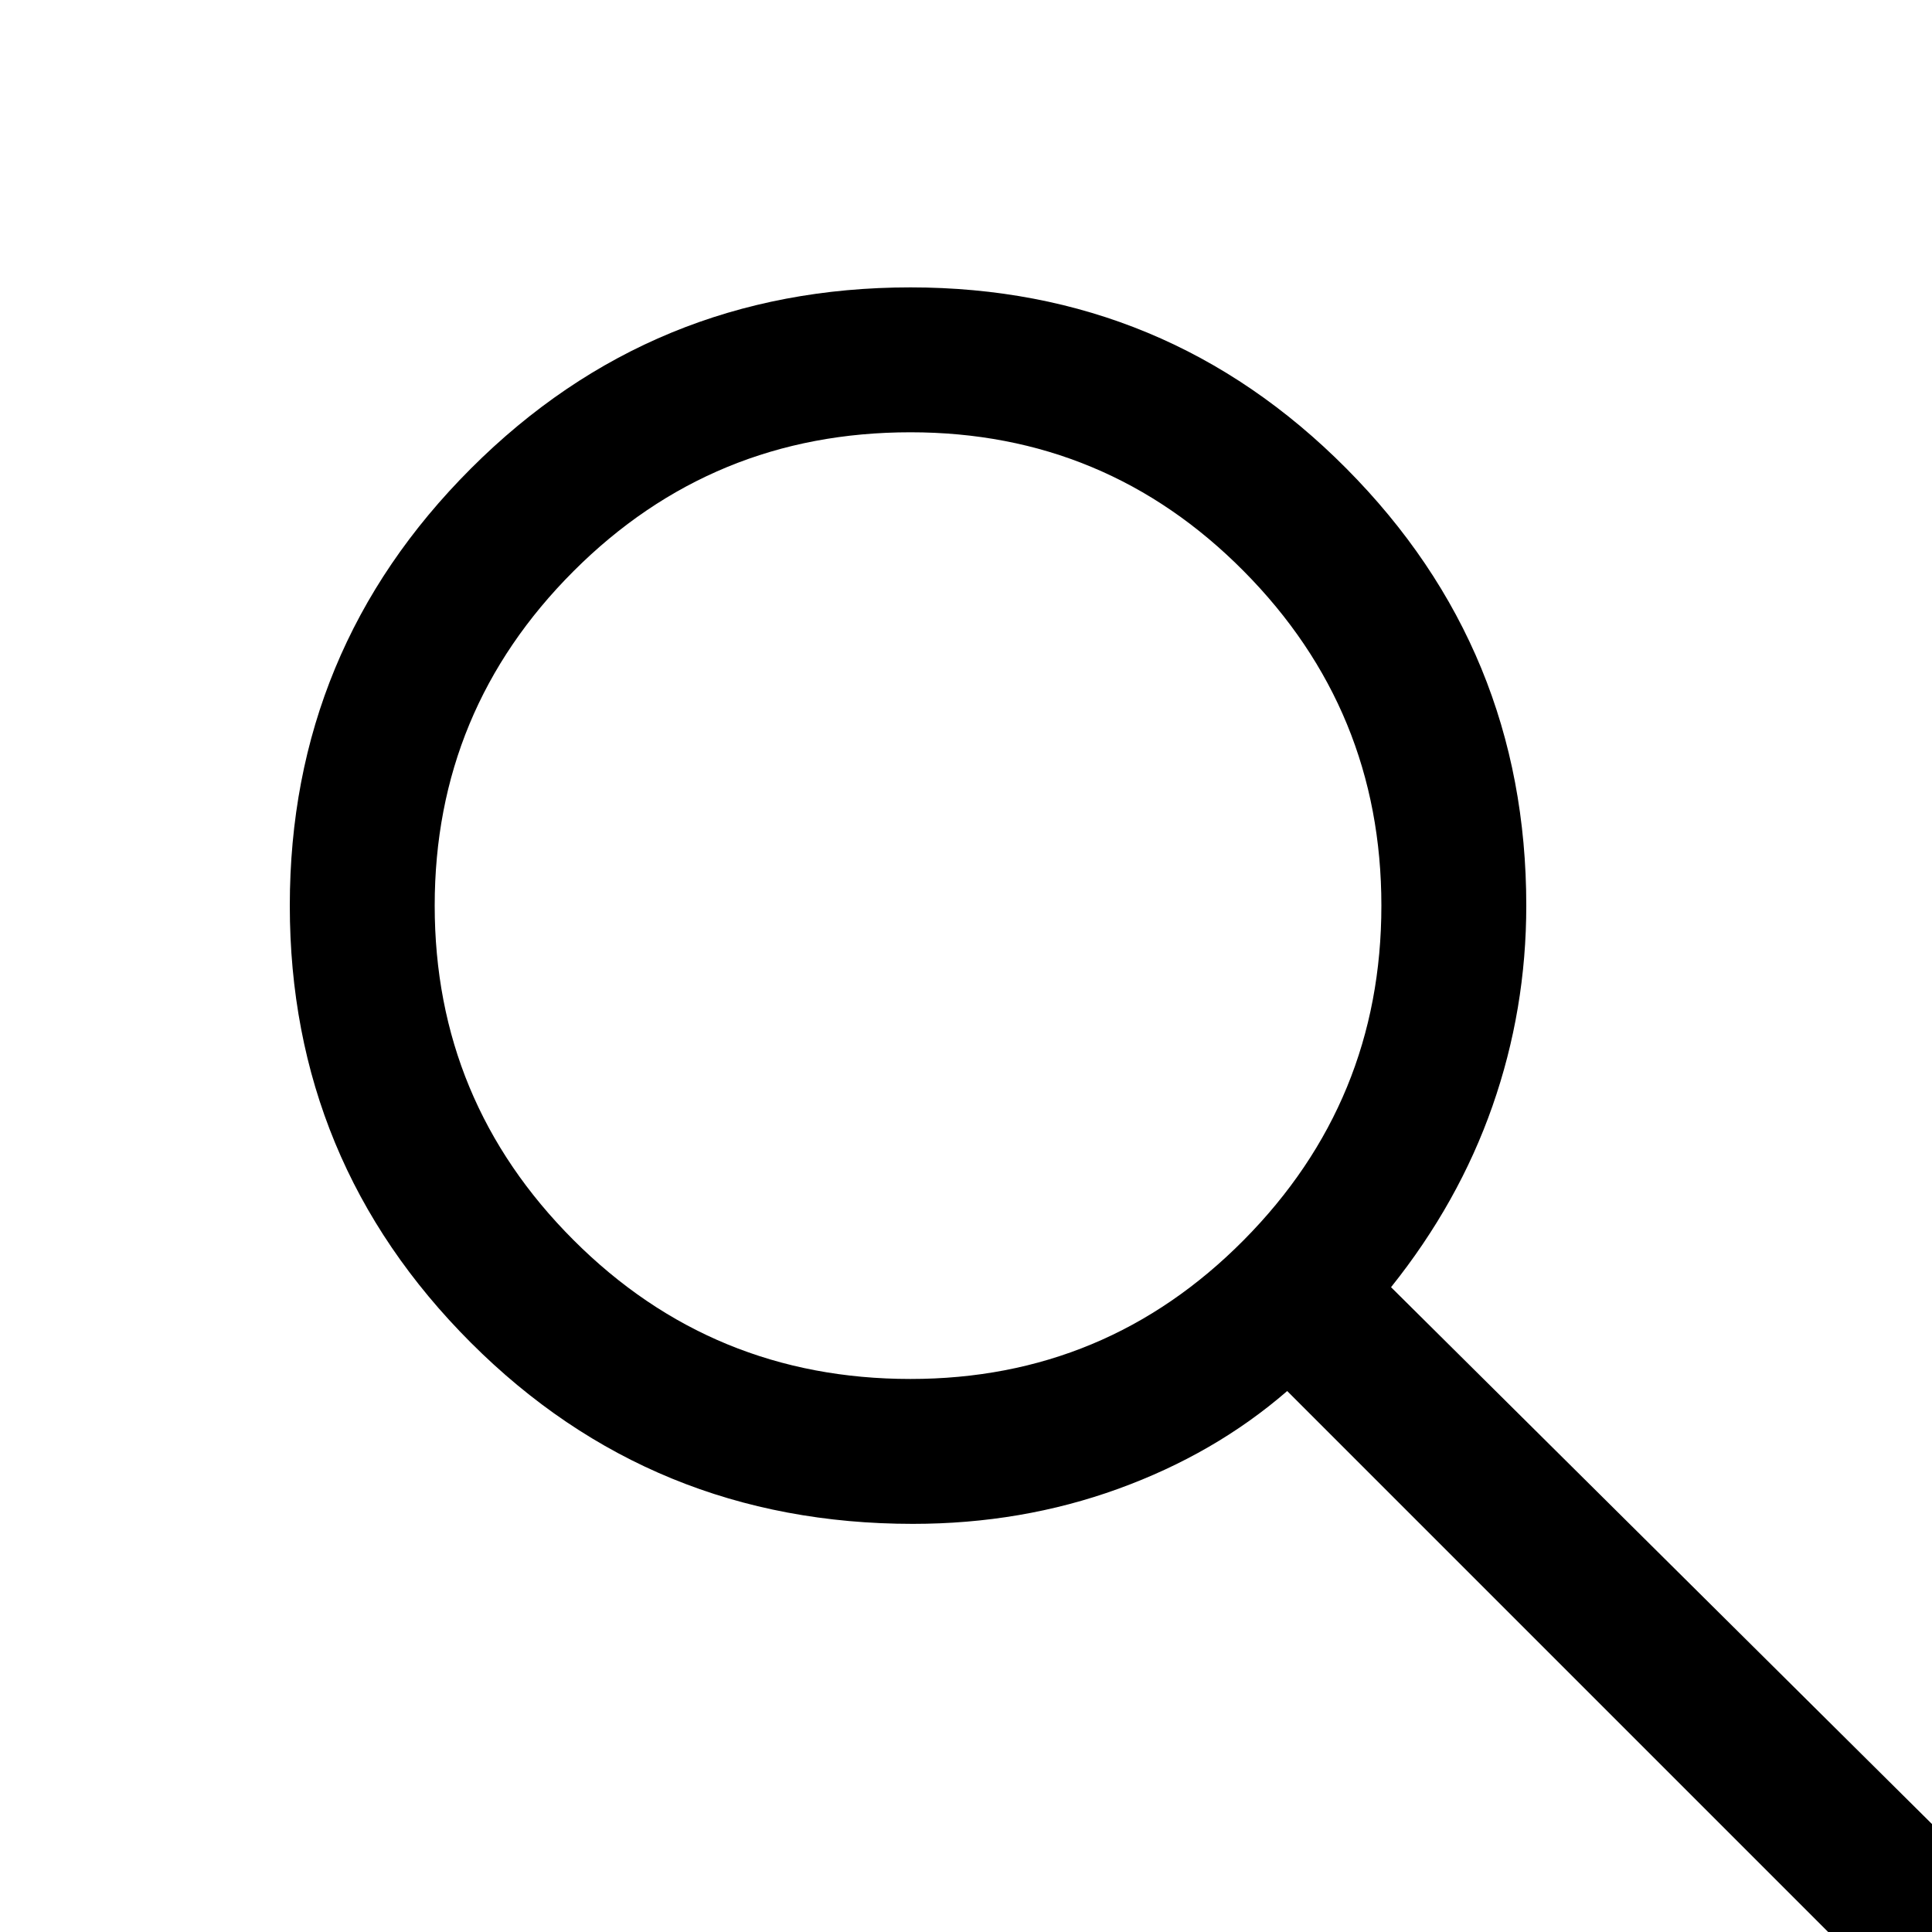
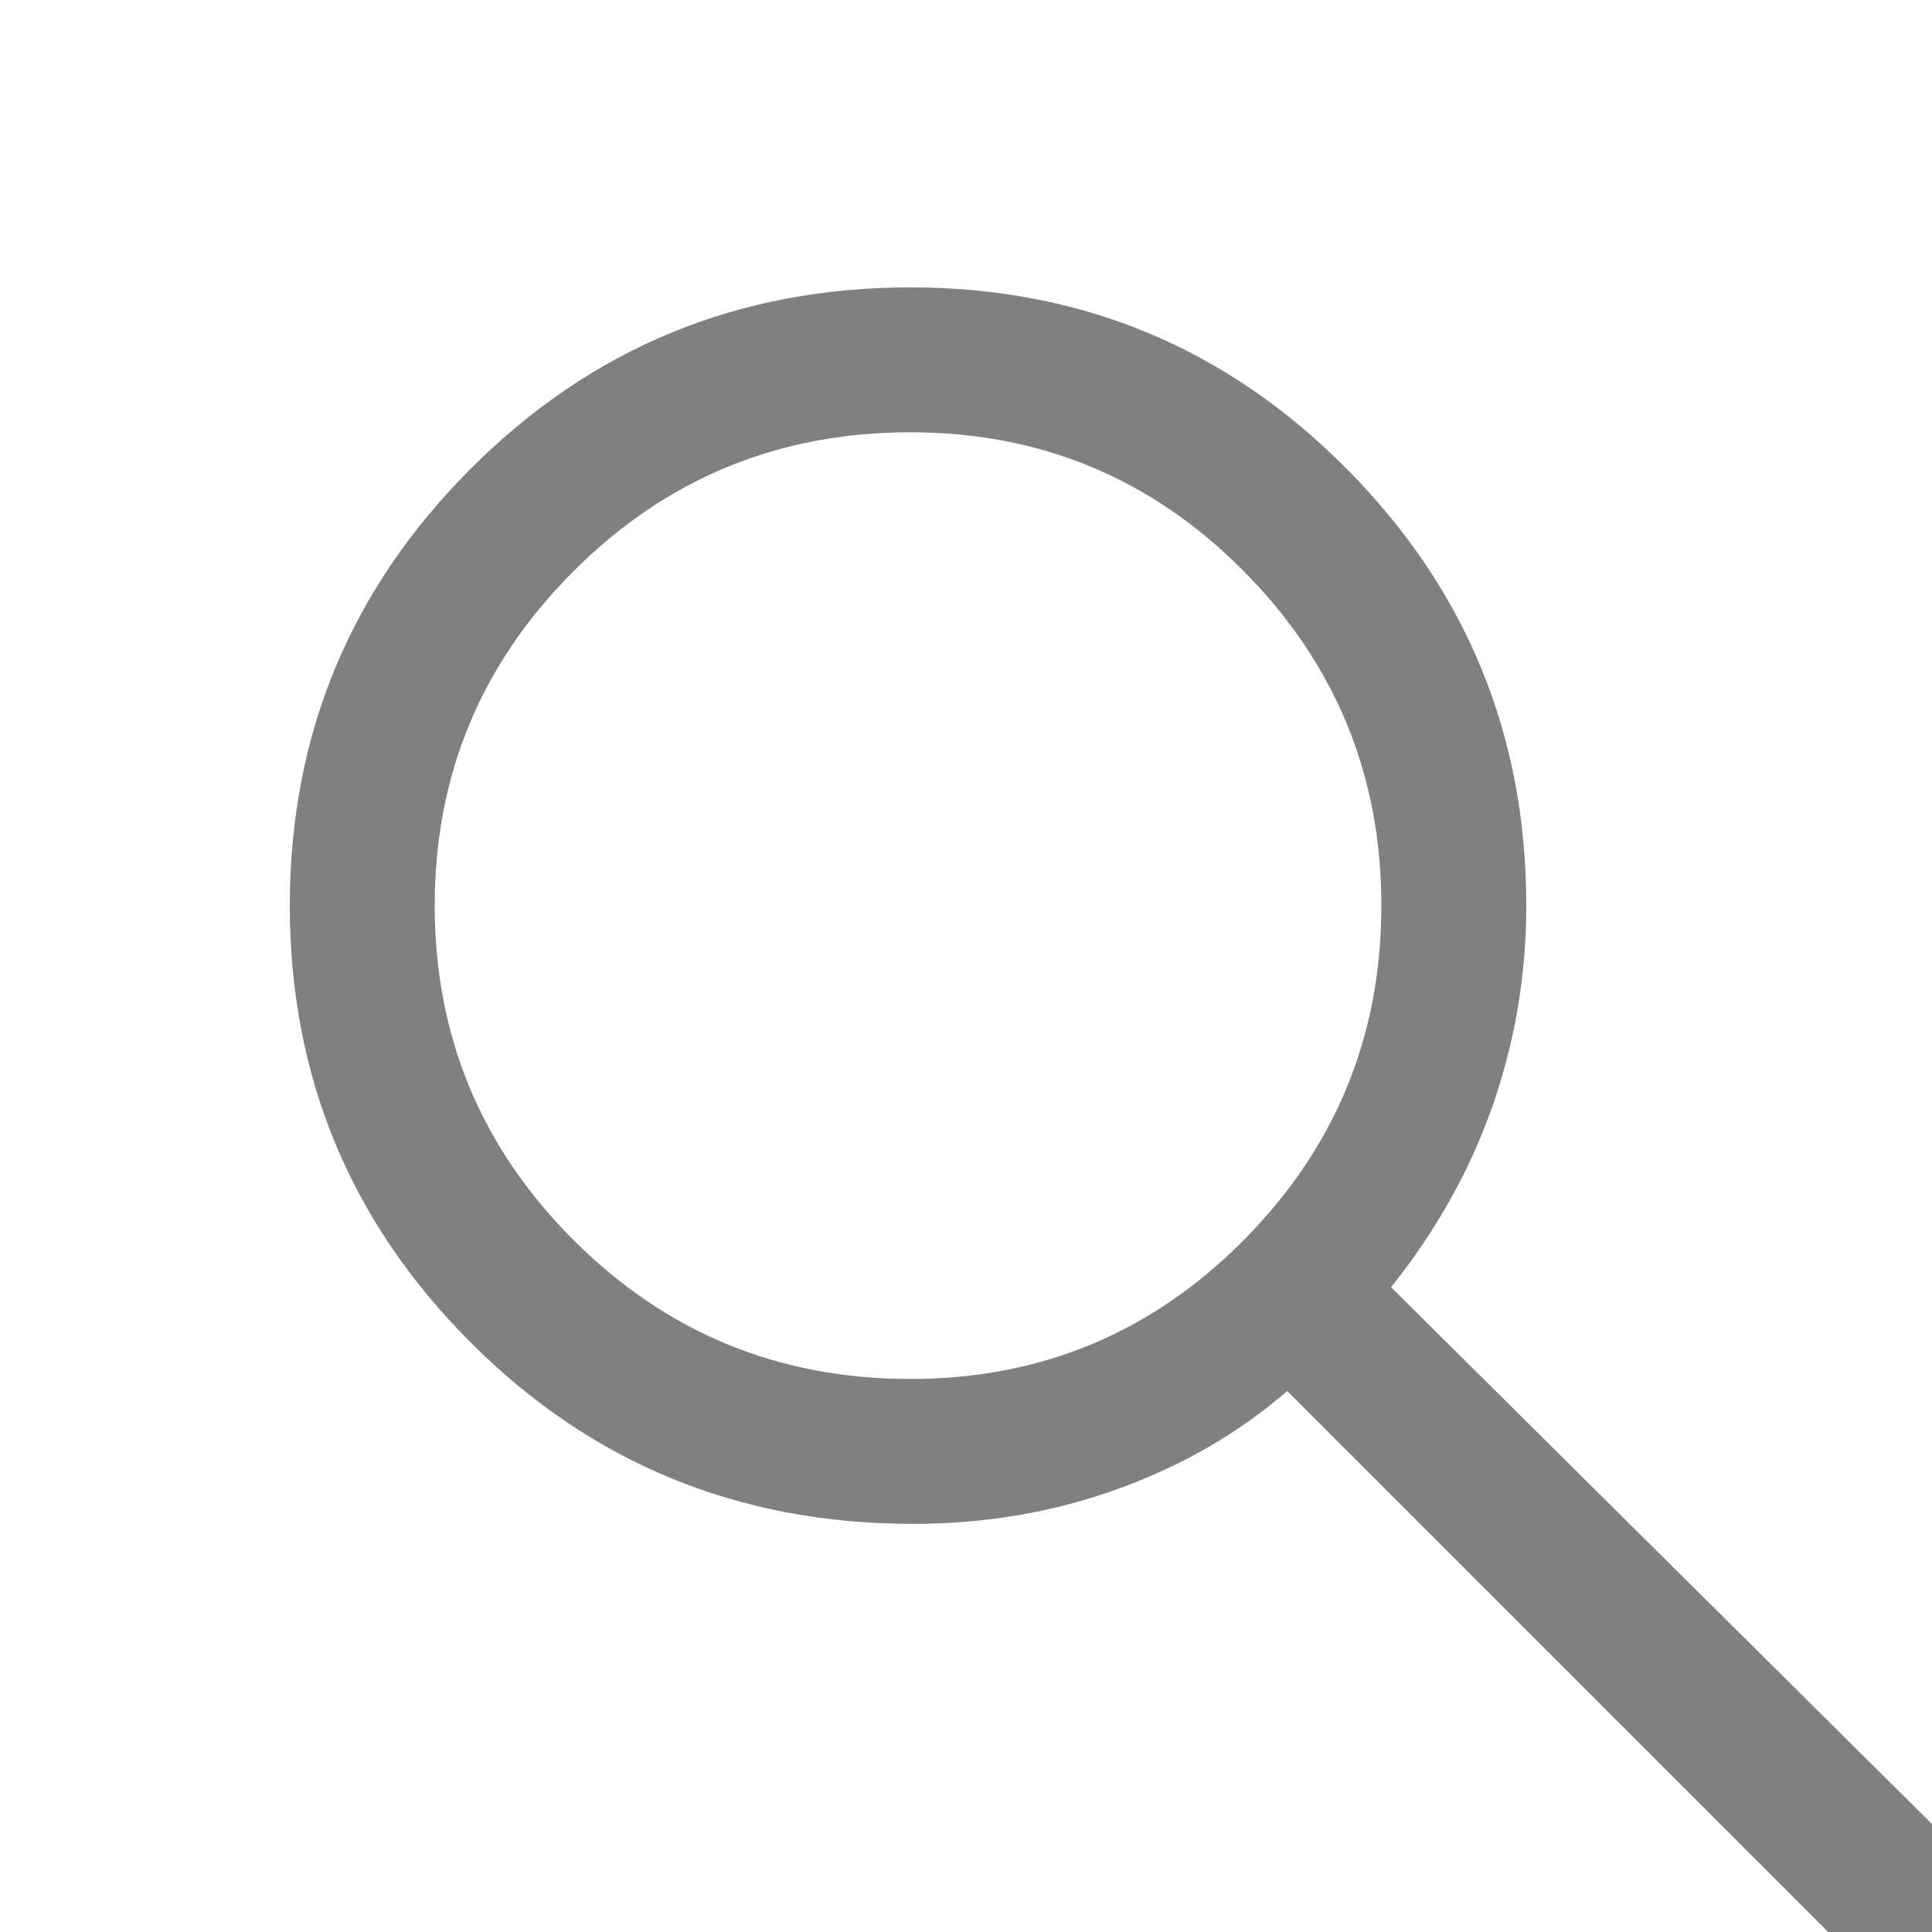
- <svg xmlns="http://www.w3.org/2000/svg" height="40" width="40">
+ <svg xmlns="http://www.w3.org/2000/svg" fill="gray" height="40" width="40">
  <path d="M39.8 41.95 26.65 28.8q-1.5 1.3-3.5 2.025-2 .725-4.25.725-5.4 0-9.15-3.75T6 18.75q0-5.3 3.75-9.05 3.75-3.75 9.1-3.75 5.3 0 9.025 3.75 3.725 3.75 3.725 9.05 0 2.15-.7 4.15-.7 2-2.1 3.75L42 39.75Zm-20.95-13.4q4.05 0 6.9-2.875Q28.6 22.8 28.6 18.75t-2.85-6.925Q22.9 8.95 18.85 8.95q-4.1 0-6.975 2.875T9 18.75q0 4.05 2.875 6.925t6.975 2.875Z" />
</svg>
